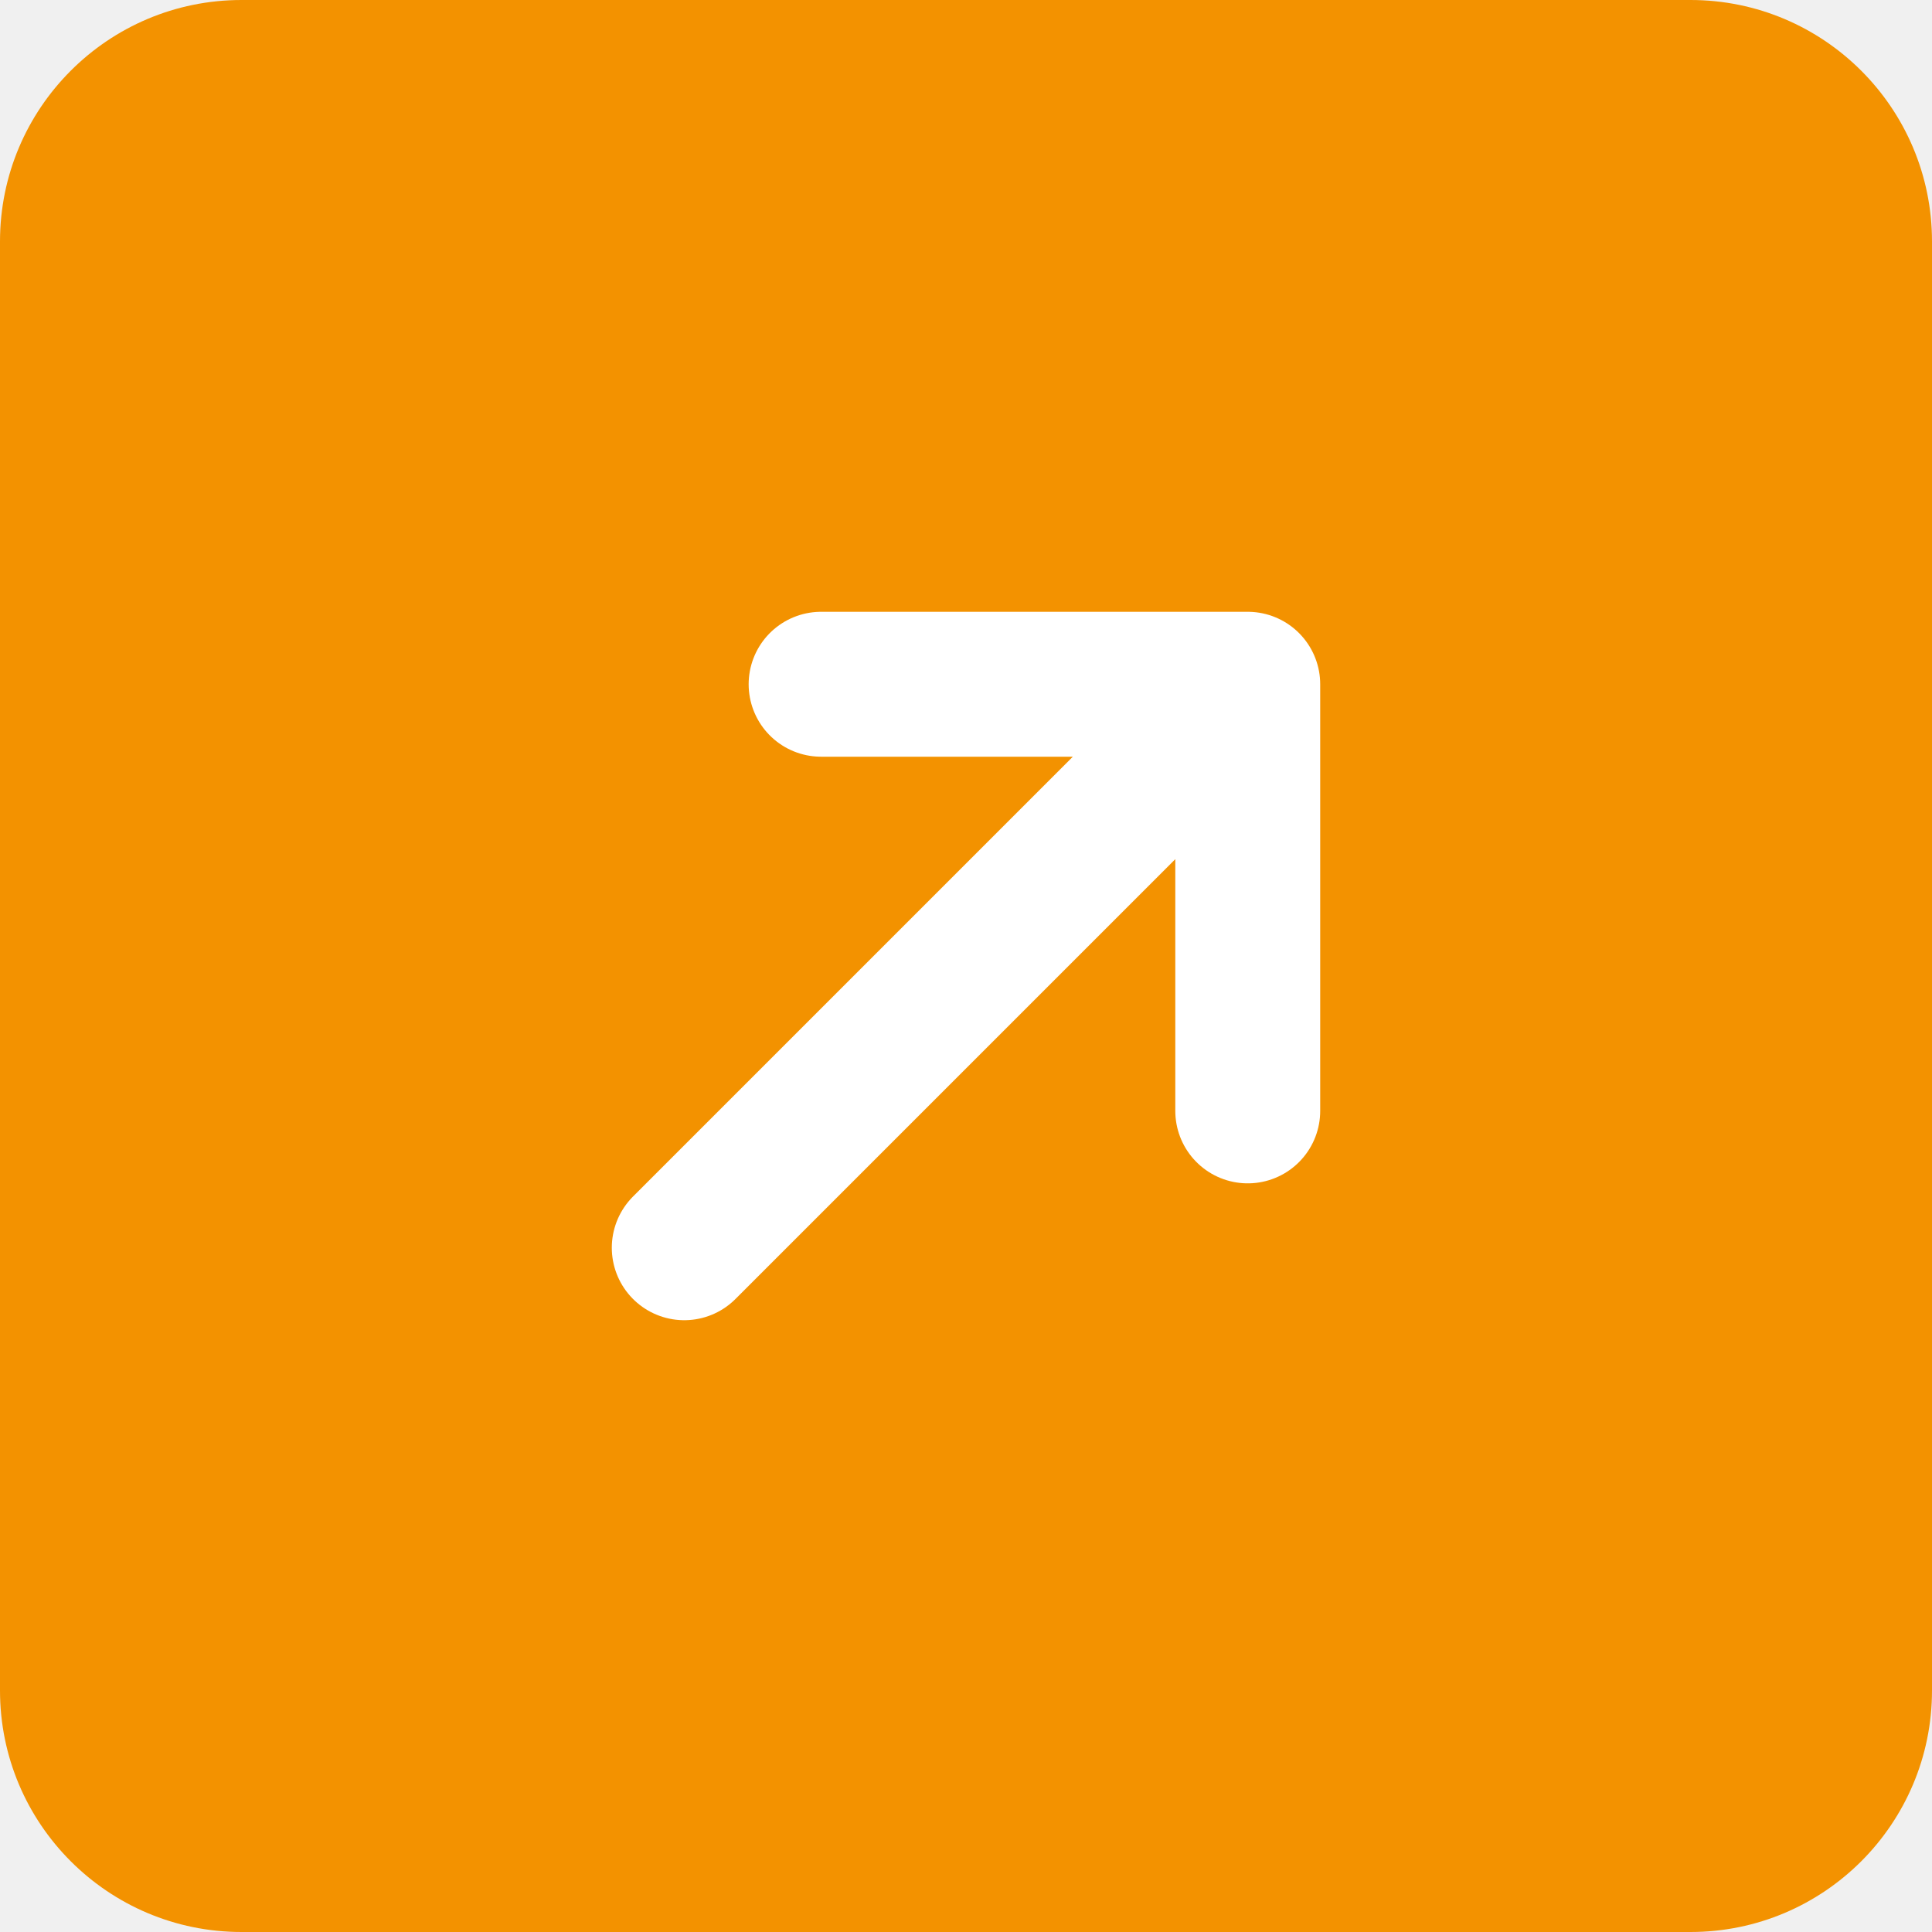
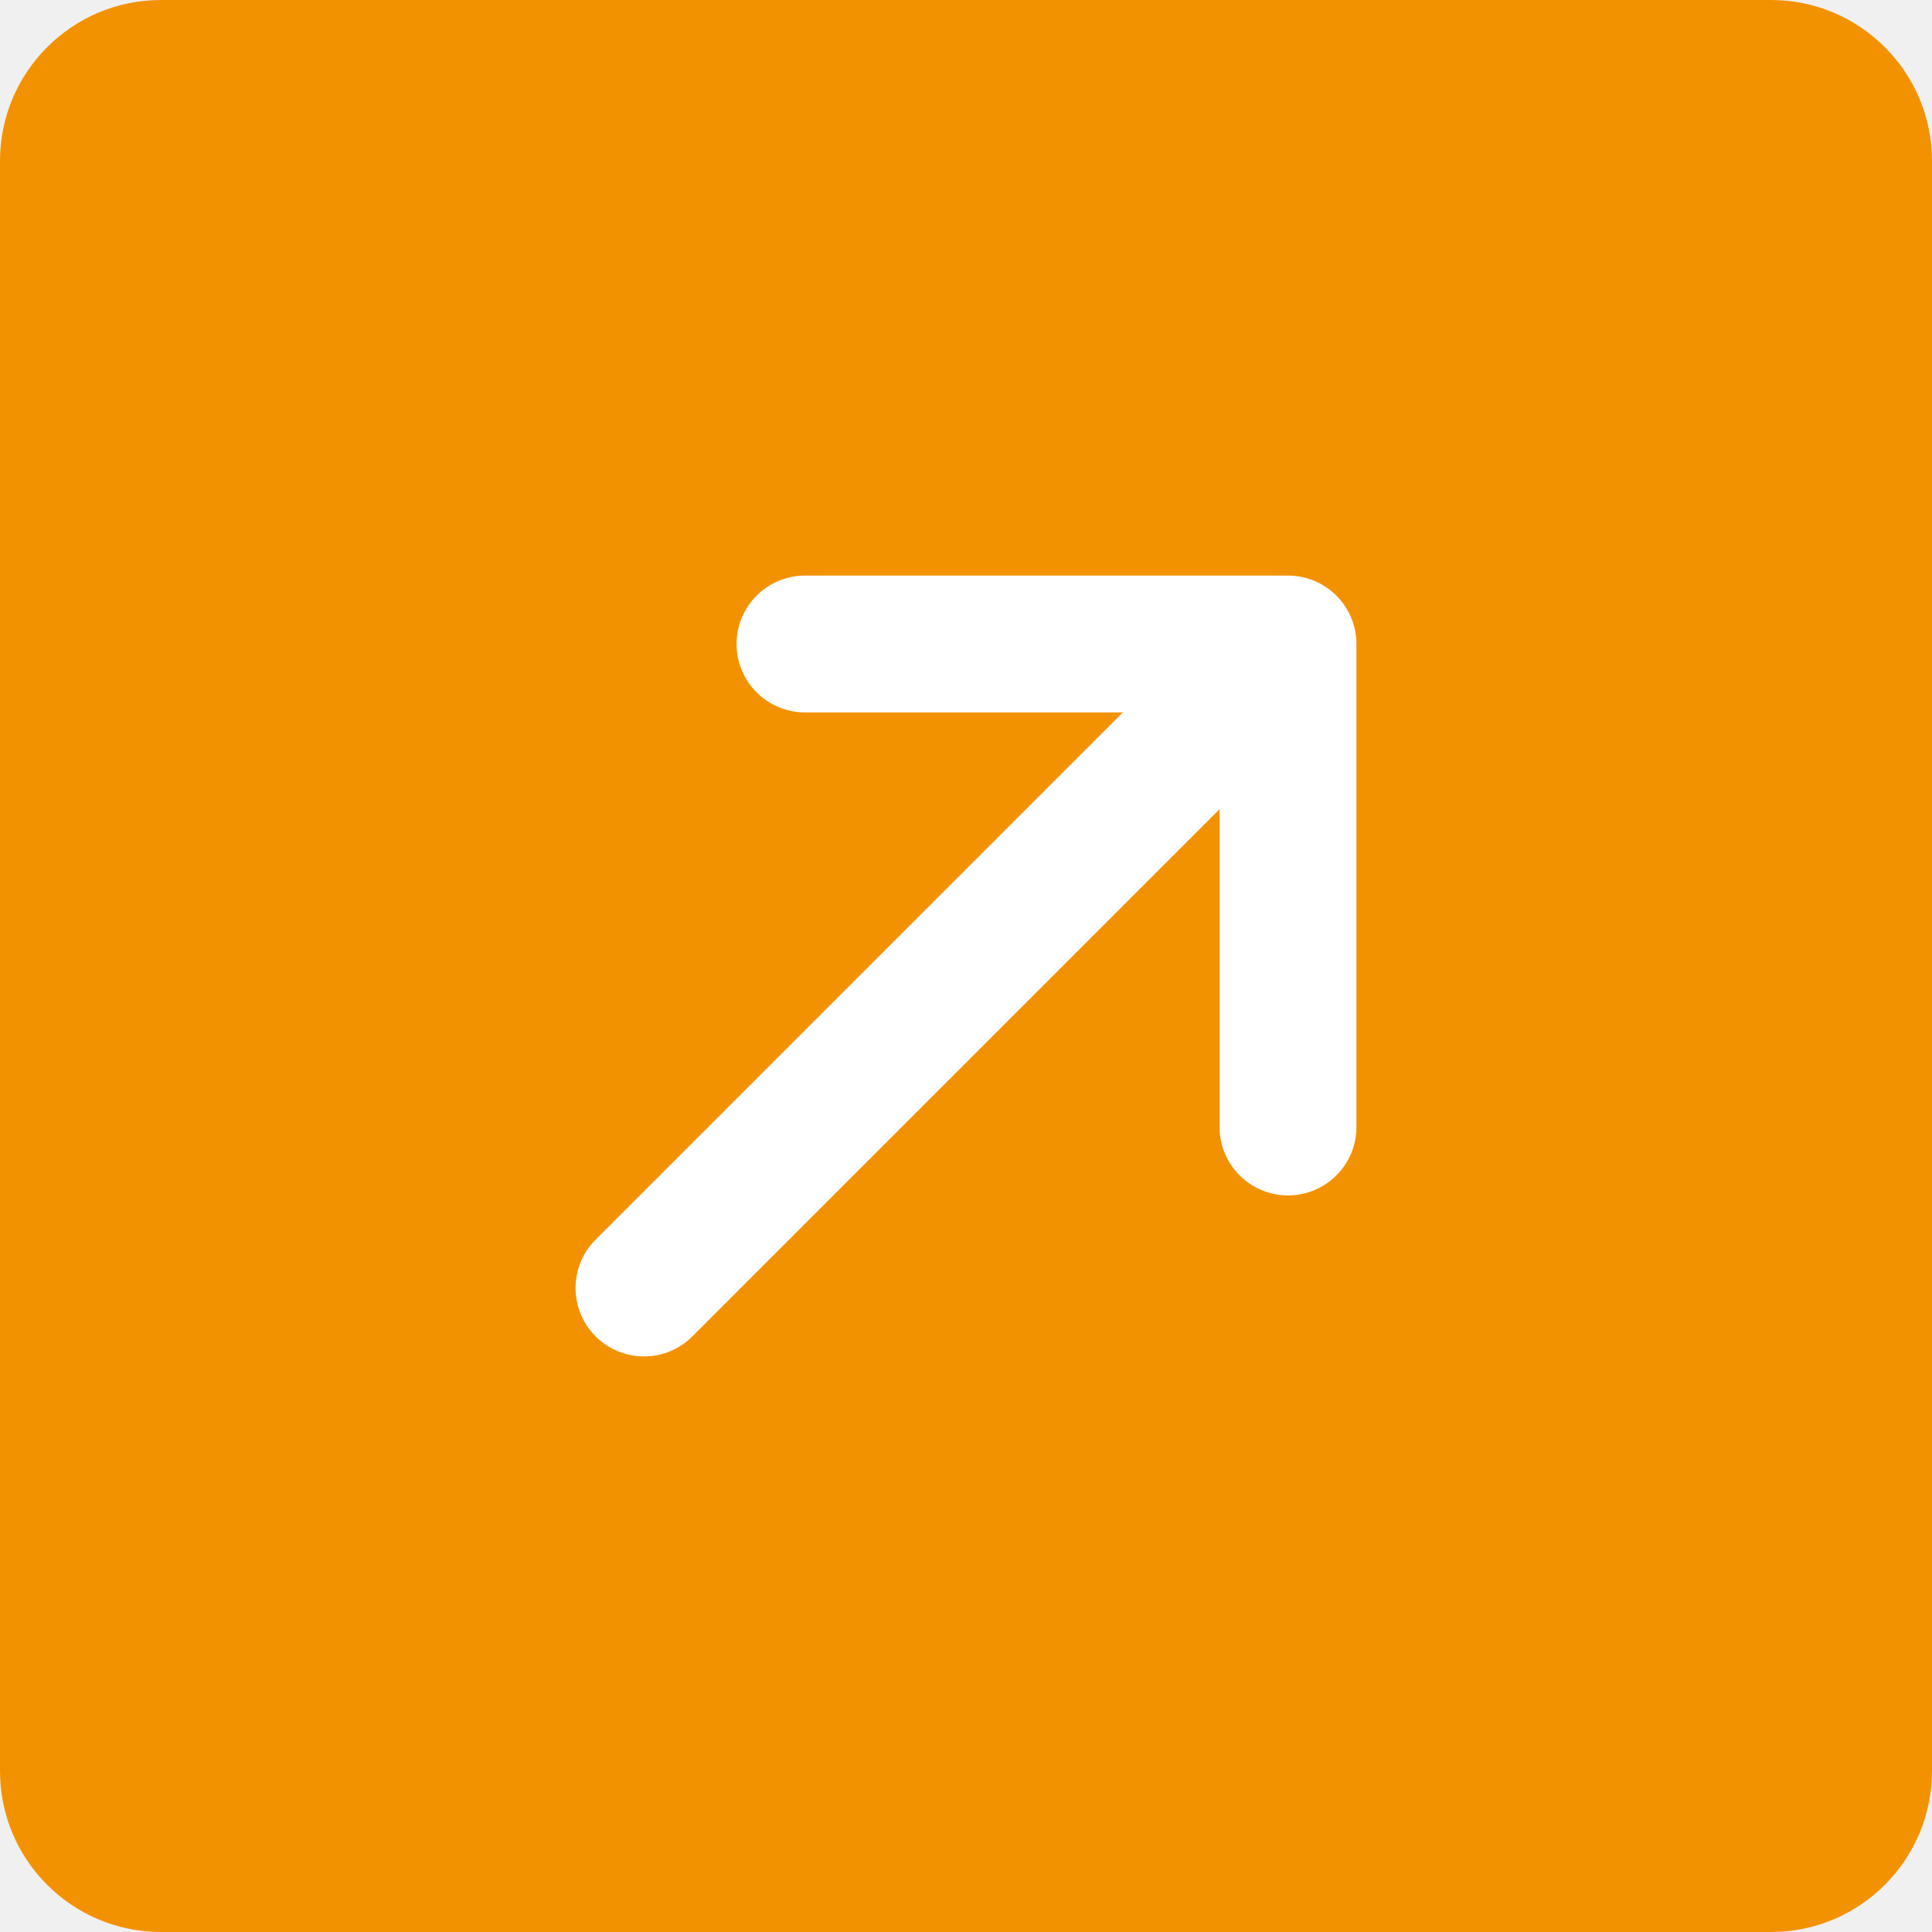
<svg xmlns="http://www.w3.org/2000/svg" viewBox="0 0 24 24" width="24" height="24" role="img" aria-hidden="true">
-   <rect width="24" height="24" rx="3" fill="#f39200" />
-   <path d="M8.5 15.5 15.2 8.8M10.2 8.5h5.3v5.3" fill="none" stroke="#ffffff" stroke-width="1.8" stroke-linecap="round" stroke-linejoin="round" />
+   <rect width="24" height="24" rx="2" fill="#f39200" />
+   <path d="M8 16 16 8M10 8h6v6" fill="none" stroke="#ffffff" stroke-width="1.7" stroke-linecap="round" stroke-linejoin="round" />
</svg>
